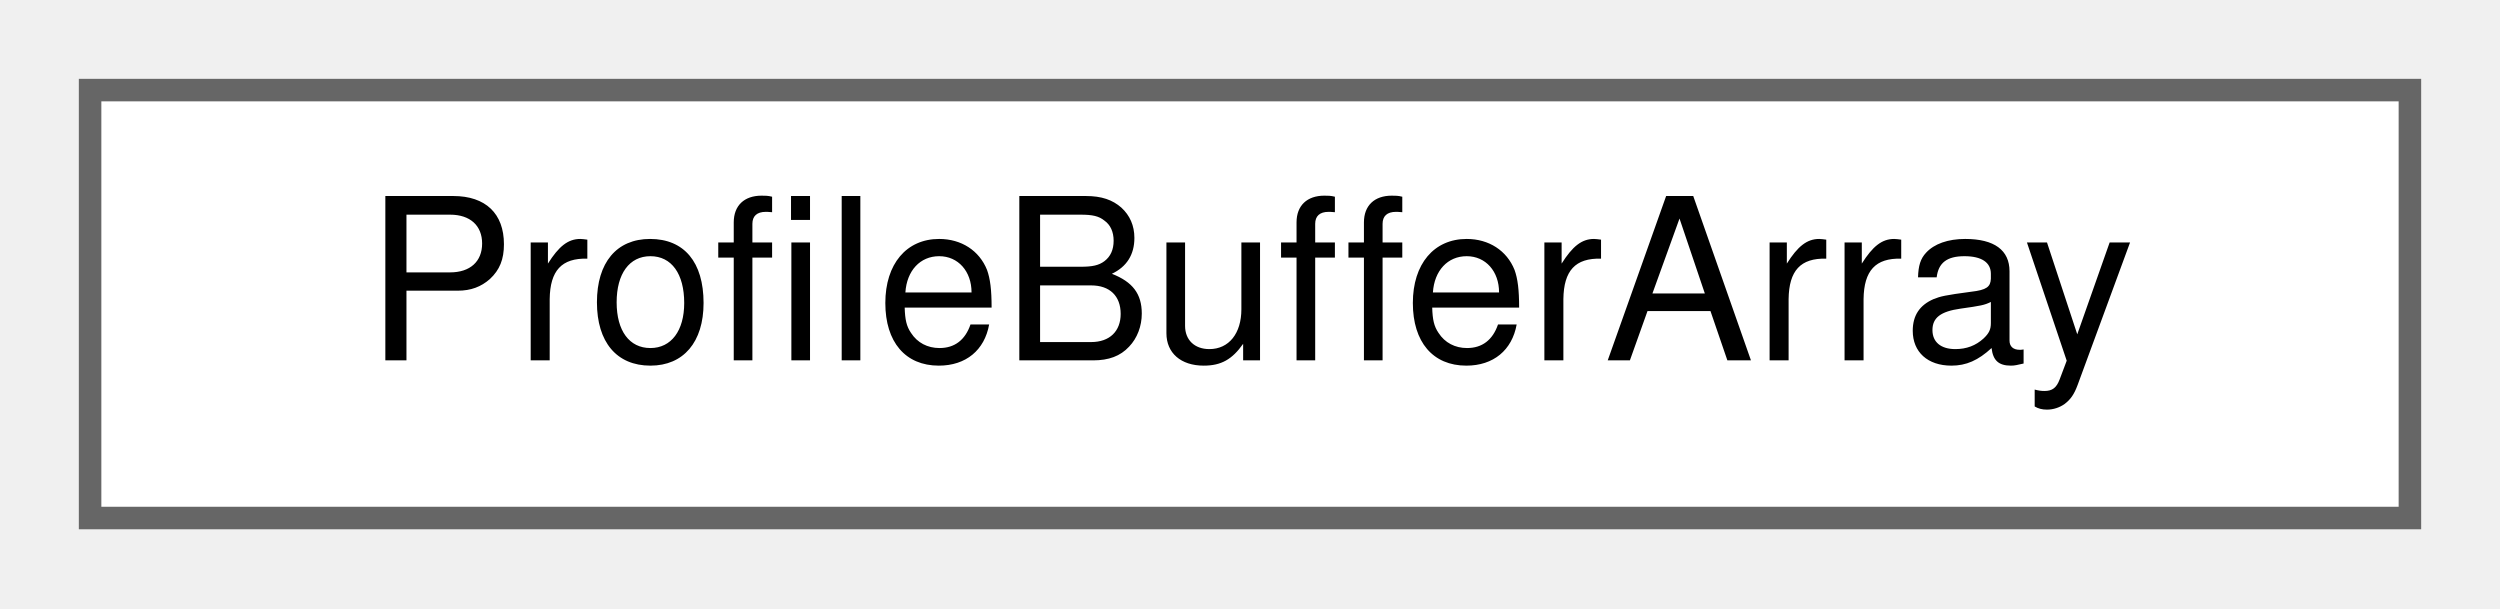
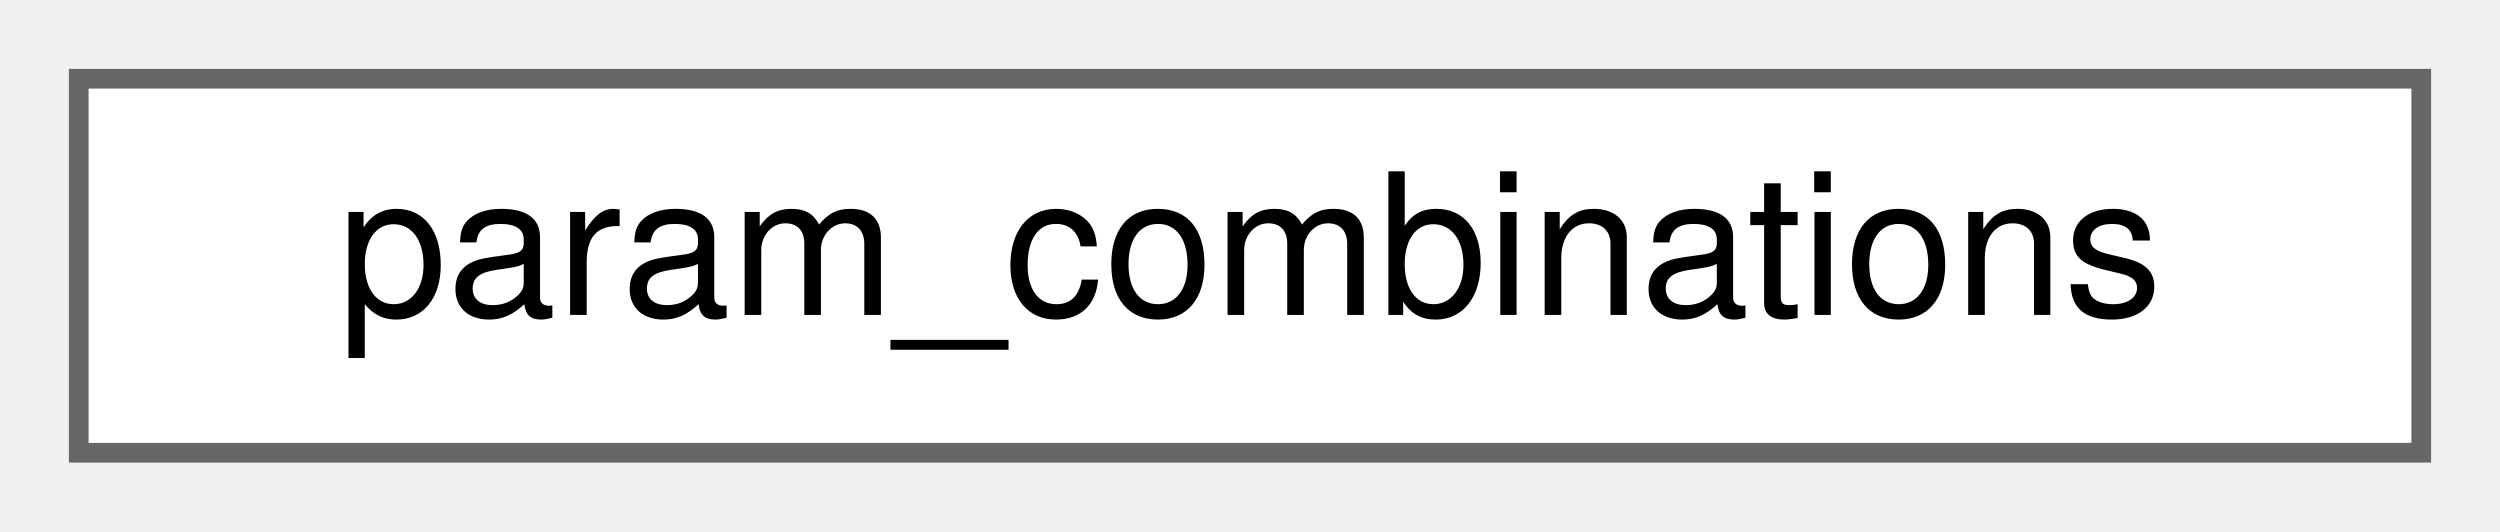
- <svg xmlns="http://www.w3.org/2000/svg" xmlns:xlink="http://www.w3.org/1999/xlink" width="111pt" height="27pt" viewBox="0.00 0.00 111.00 27.00">
+ <svg xmlns="http://www.w3.org/2000/svg" xmlns:xlink="http://www.w3.org/1999/xlink" width="127pt" height="27pt" viewBox="0.00 0.00 127.00 27.00">
  <g id="graph0" class="graph" transform="scale(1 1) rotate(0) translate(4 23)">
    <g id="Node000000" class="node">
      <g id="a_Node000000">
-         <a xlink:href="structProfileBufferArray.html" target="_top" xlink:title=" ">
-           <polygon fill="white" stroke="#666666" points="103,-19 0,-19 0,0 103,0 103,-19" />
-           <text text-anchor="middle" x="51.5" y="-7" font-family="Helvetica,sans-Serif" font-size="10.00">ProfileBufferArray</text>
+         <a xlink:href="structparam__combinations.html" target="_top" xlink:title=" ">
+           <polygon fill="white" stroke="#666666" points="119,-19 0,-19 0,0 119,0 119,-19" />
+           <text text-anchor="middle" x="59.5" y="-7" font-family="Helvetica,sans-Serif" font-size="10.00">param_combinations</text>
        </a>
      </g>
    </g>
  </g>
</svg>
